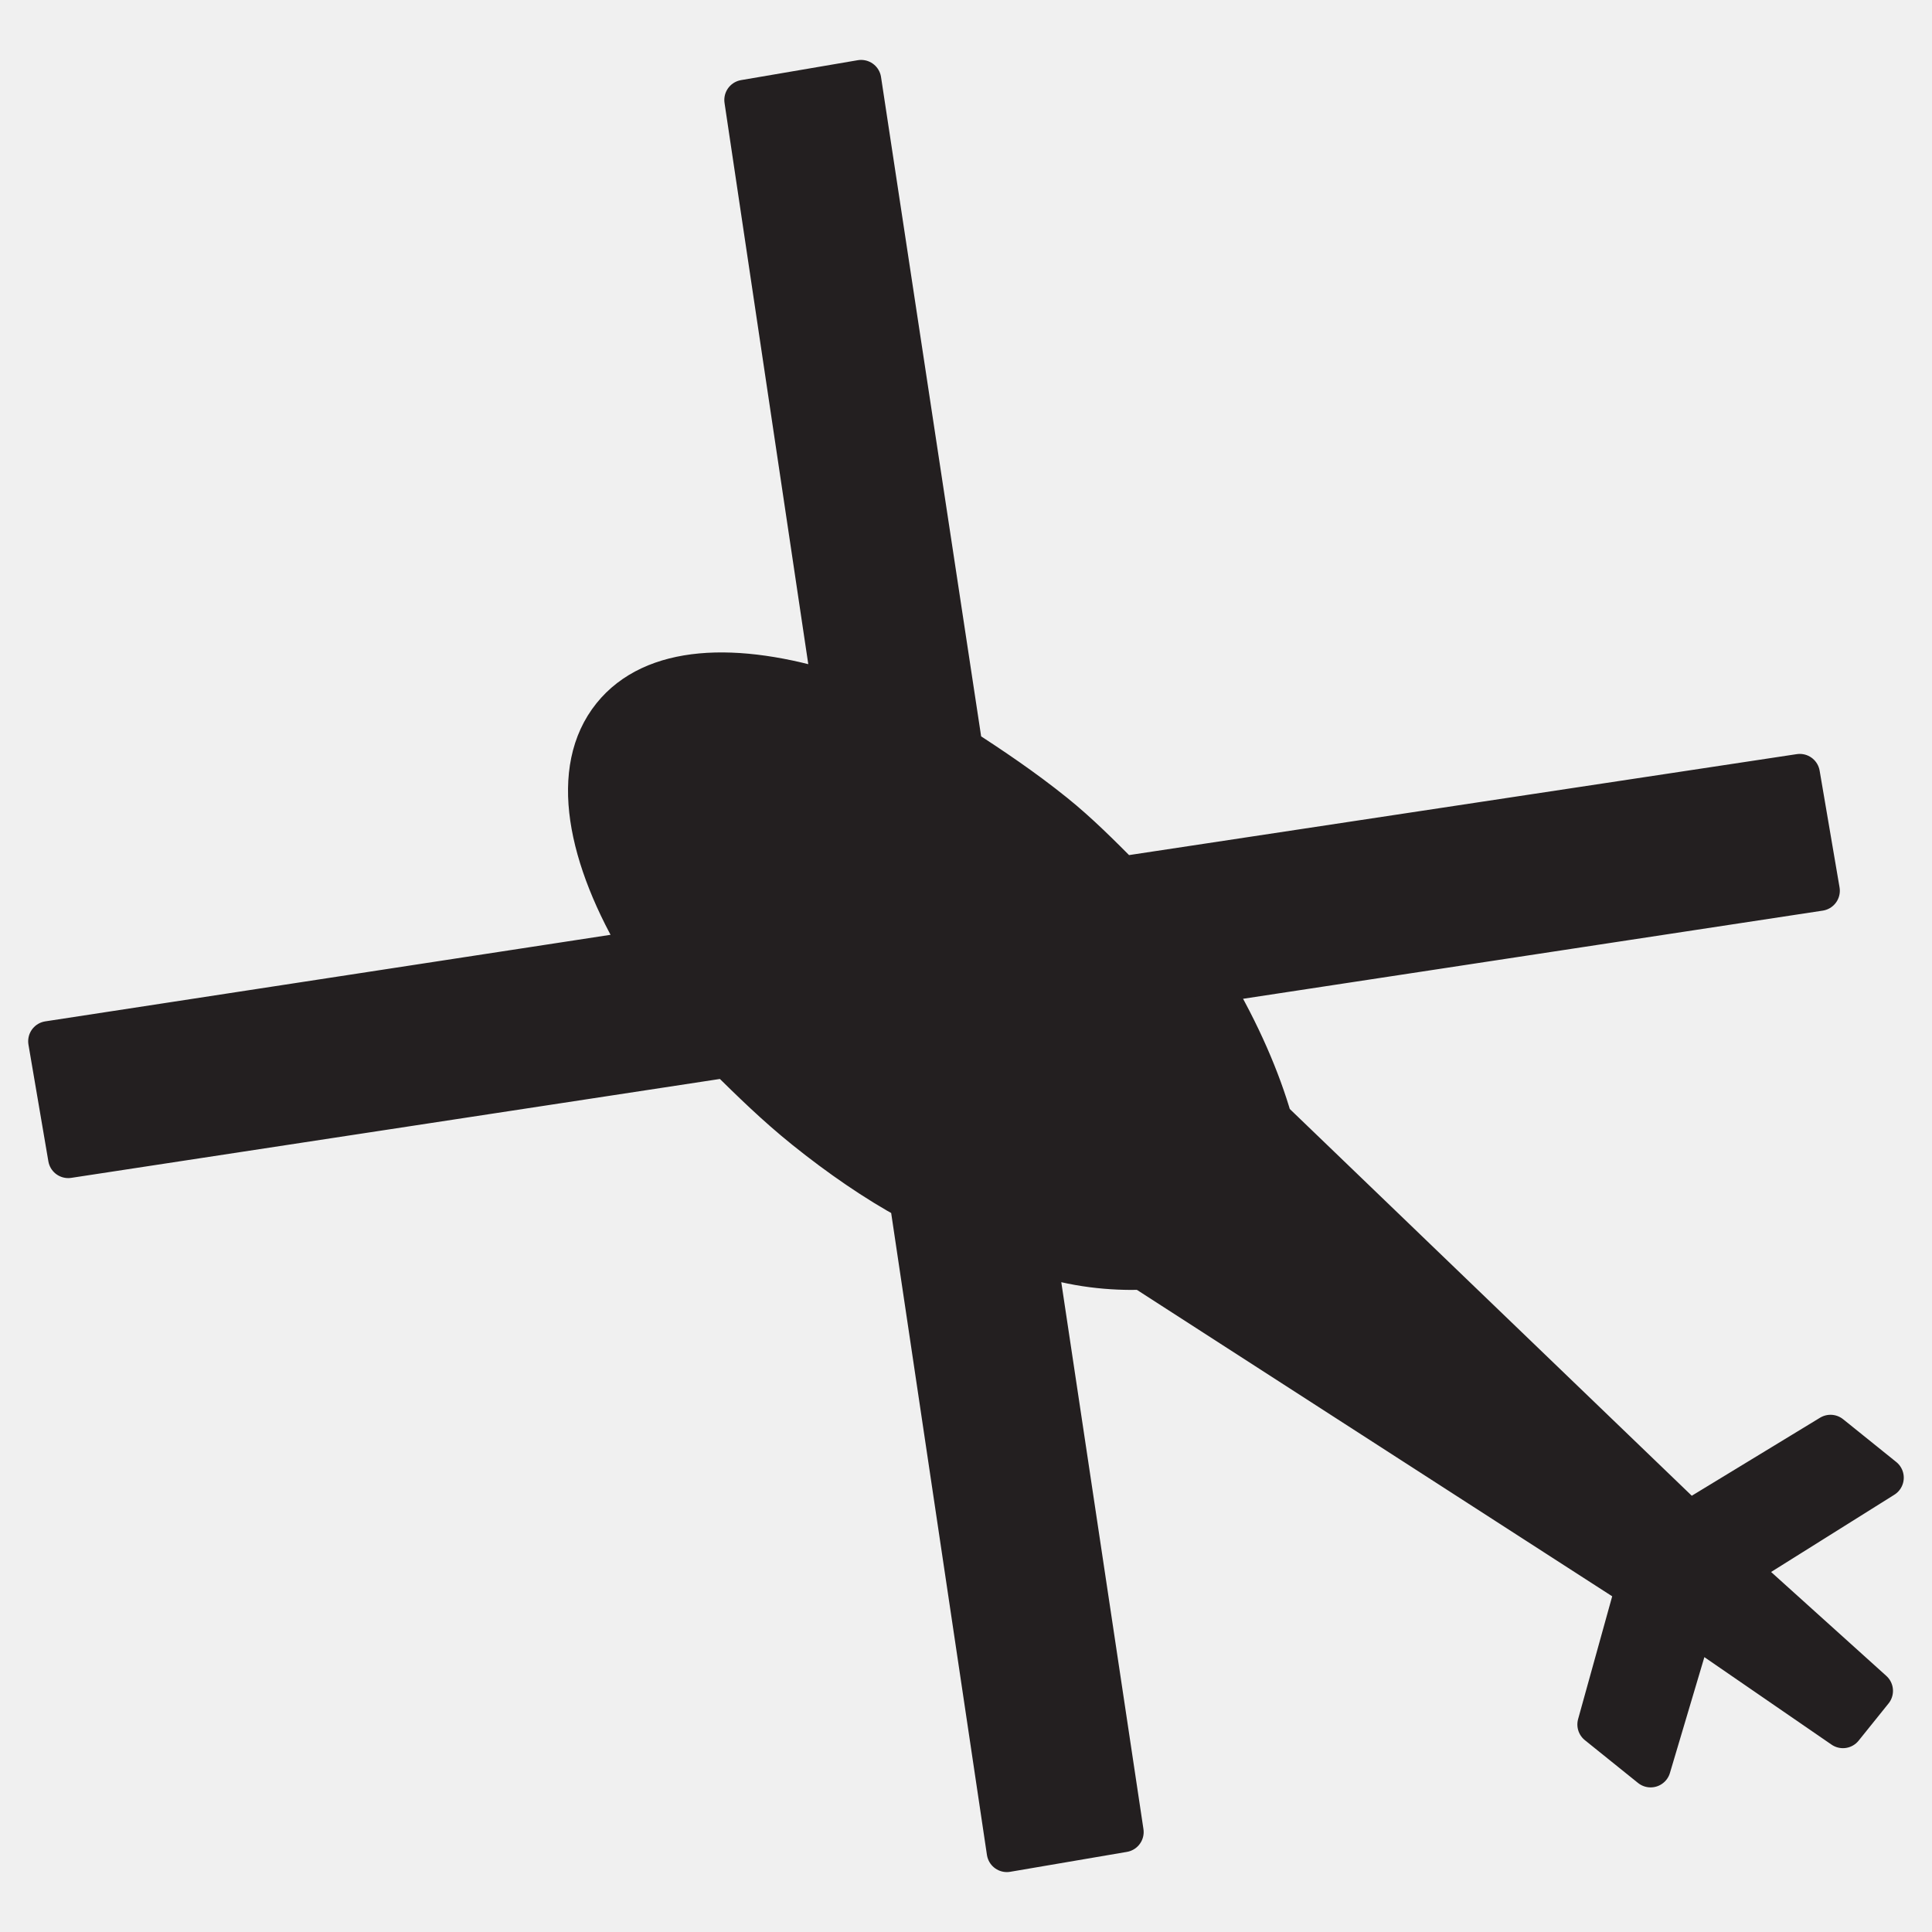
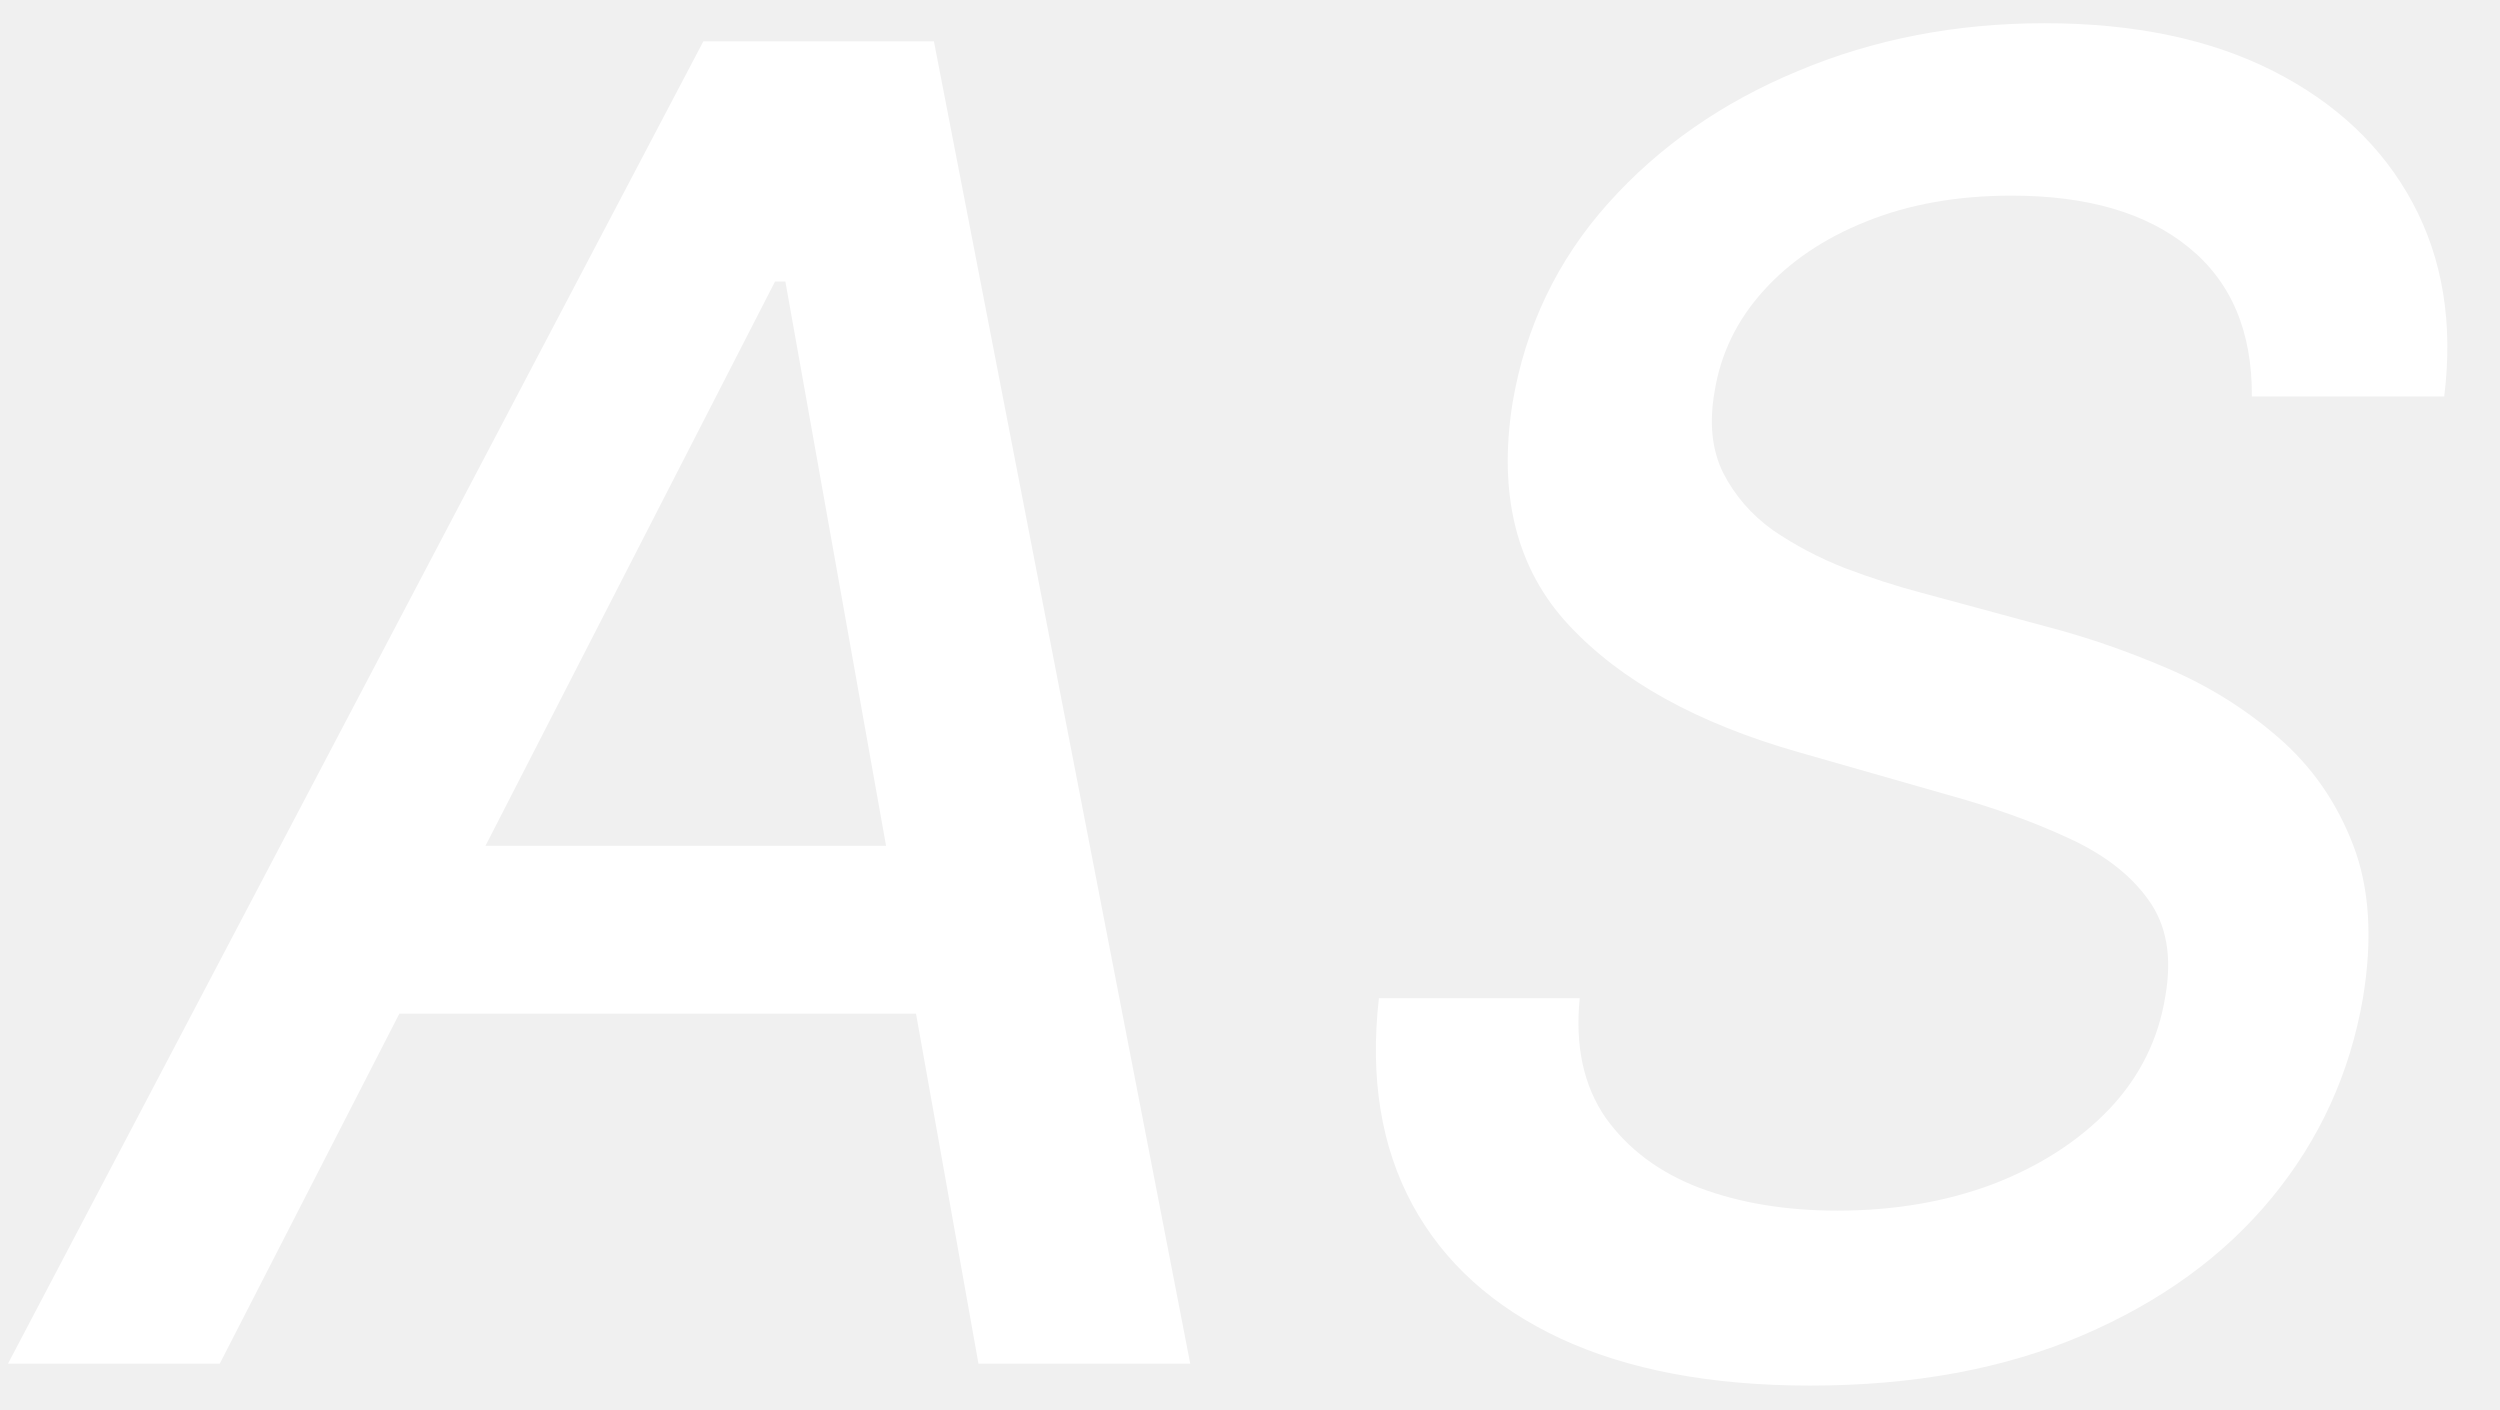
- <svg xmlns="http://www.w3.org/2000/svg" version="1.1" id="Layer_1" x="0px" y="0px" viewBox="0 0 72 72" style="enable-background:new 0 0 72 72;" xml:space="preserve">
-   <style type="text/css">
- 	.st0{fill:#231F20;stroke:#231F20;stroke-width:1.5;stroke-linecap:round;stroke-linejoin:round;stroke-miterlimit:10;}
- </style>
-   <path class="st0" d="M45.137,36.644l22.678-3.449l-0.742-4.349l-25.259,3.819c-0.812-0.816-1.623-1.632-2.514-2.349  c-1.188-0.956-2.357-1.734-3.427-2.431L32.092,2.983l-4.349,0.742l3.292,22.062c-3.649-1.142-6.706-0.992-8.22,0.89  c-1.594,1.98-0.968,5.257,1.127,8.737L1.8,38.805l0.742,4.349l24.544-3.742c0.911,0.896,1.821,1.792,2.91,2.668  c1.287,1.036,2.654,1.973,3.903,2.651l3.623,24.286l4.349-0.742l-3.234-21.526c1.408,0.48,2.777,0.603,3.948,0.567l18.367,11.842  l-1.418,5.109l1.98,1.594l1.578-5.307l5.589,3.845l1.115-1.386l-5.032-4.538l5.434-3.406l-1.98-1.594l-5.274,3.208l-15.54-14.951  C46.973,40.242,46.244,38.513,45.137,36.644z" />
+ <svg xmlns="http://www.w3.org/2000/svg" width="55" height="31" viewBox="0 0 55 31" fill="none">
+   <path d="M4.835 30H0.176L15.474 0.909H20.546L26.185 30H21.526L17.278 6.193H17.051L4.835 30ZM7.506 18.608H22.619L21.994 22.301H6.881L7.506 18.608ZM49.541 8.722C49.55 7.292 49.086 6.198 48.148 5.44C47.22 4.683 45.923 4.304 44.256 4.304C43.063 4.304 41.998 4.493 41.06 4.872C40.132 5.241 39.375 5.753 38.788 6.406C38.21 7.05 37.855 7.784 37.722 8.608C37.599 9.299 37.661 9.896 37.907 10.398C38.163 10.9 38.527 11.321 39.001 11.662C39.484 11.993 40.014 12.273 40.592 12.5C41.169 12.718 41.728 12.898 42.268 13.04L44.995 13.778C45.876 14.006 46.771 14.313 47.68 14.702C48.589 15.09 49.408 15.601 50.137 16.236C50.866 16.87 51.411 17.656 51.771 18.594C52.13 19.531 52.202 20.653 51.984 21.96C51.7 23.608 51.032 25.071 49.981 26.349C48.93 27.628 47.542 28.636 45.819 29.375C44.095 30.114 42.097 30.483 39.825 30.483C37.647 30.483 35.814 30.137 34.327 29.446C32.85 28.755 31.766 27.775 31.075 26.506C30.383 25.227 30.137 23.712 30.336 21.96H34.754C34.649 23.011 34.839 23.887 35.322 24.588C35.814 25.279 36.505 25.796 37.396 26.136C38.286 26.468 39.294 26.634 40.421 26.634C41.671 26.634 42.812 26.439 43.844 26.051C44.877 25.653 45.729 25.104 46.401 24.403C47.074 23.693 47.486 22.865 47.637 21.918C47.789 21.056 47.666 20.35 47.268 19.801C46.88 19.252 46.292 18.797 45.506 18.438C44.73 18.078 43.844 17.76 42.85 17.486L39.569 16.548C37.343 15.914 35.658 14.981 34.512 13.75C33.366 12.519 32.954 10.89 33.276 8.864C33.56 7.188 34.261 5.724 35.379 4.474C36.496 3.224 37.888 2.254 39.555 1.562C41.221 0.862 43.03 0.511 44.981 0.511C46.95 0.511 48.627 0.862 50.009 1.562C51.392 2.263 52.414 3.229 53.077 4.46C53.74 5.691 53.972 7.112 53.773 8.722H49.541Z" fill="white" />
</svg>
